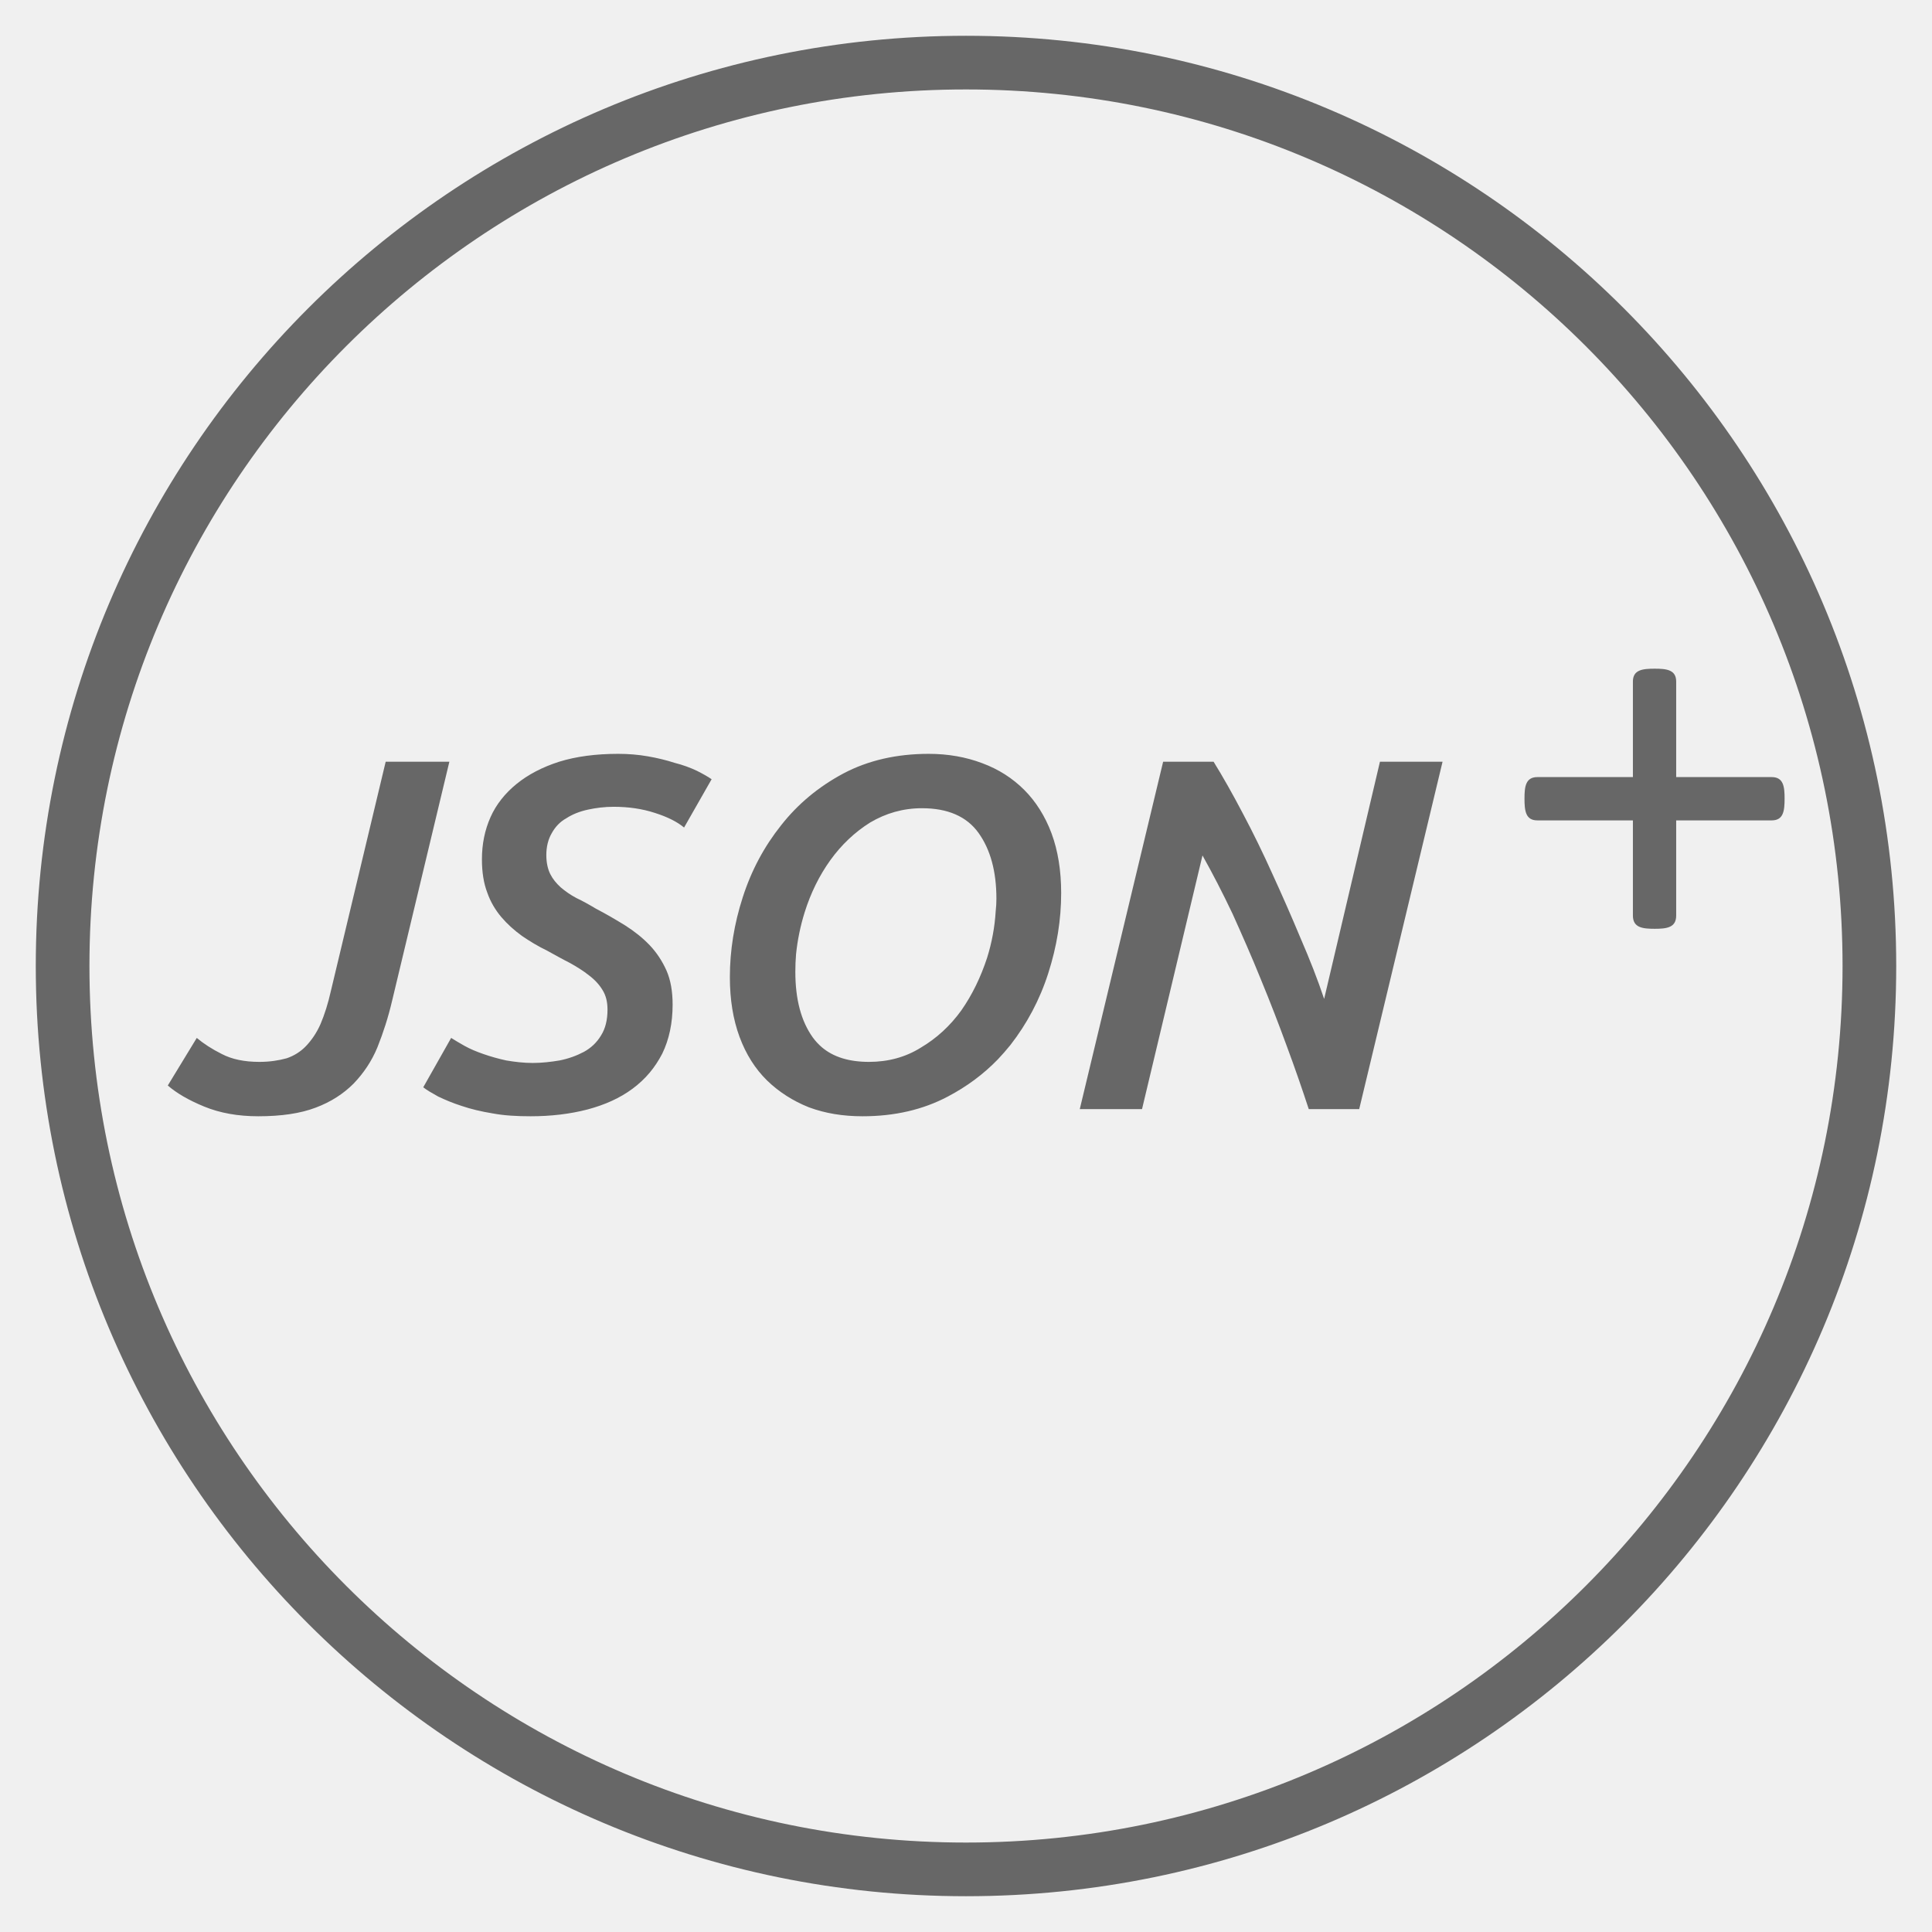
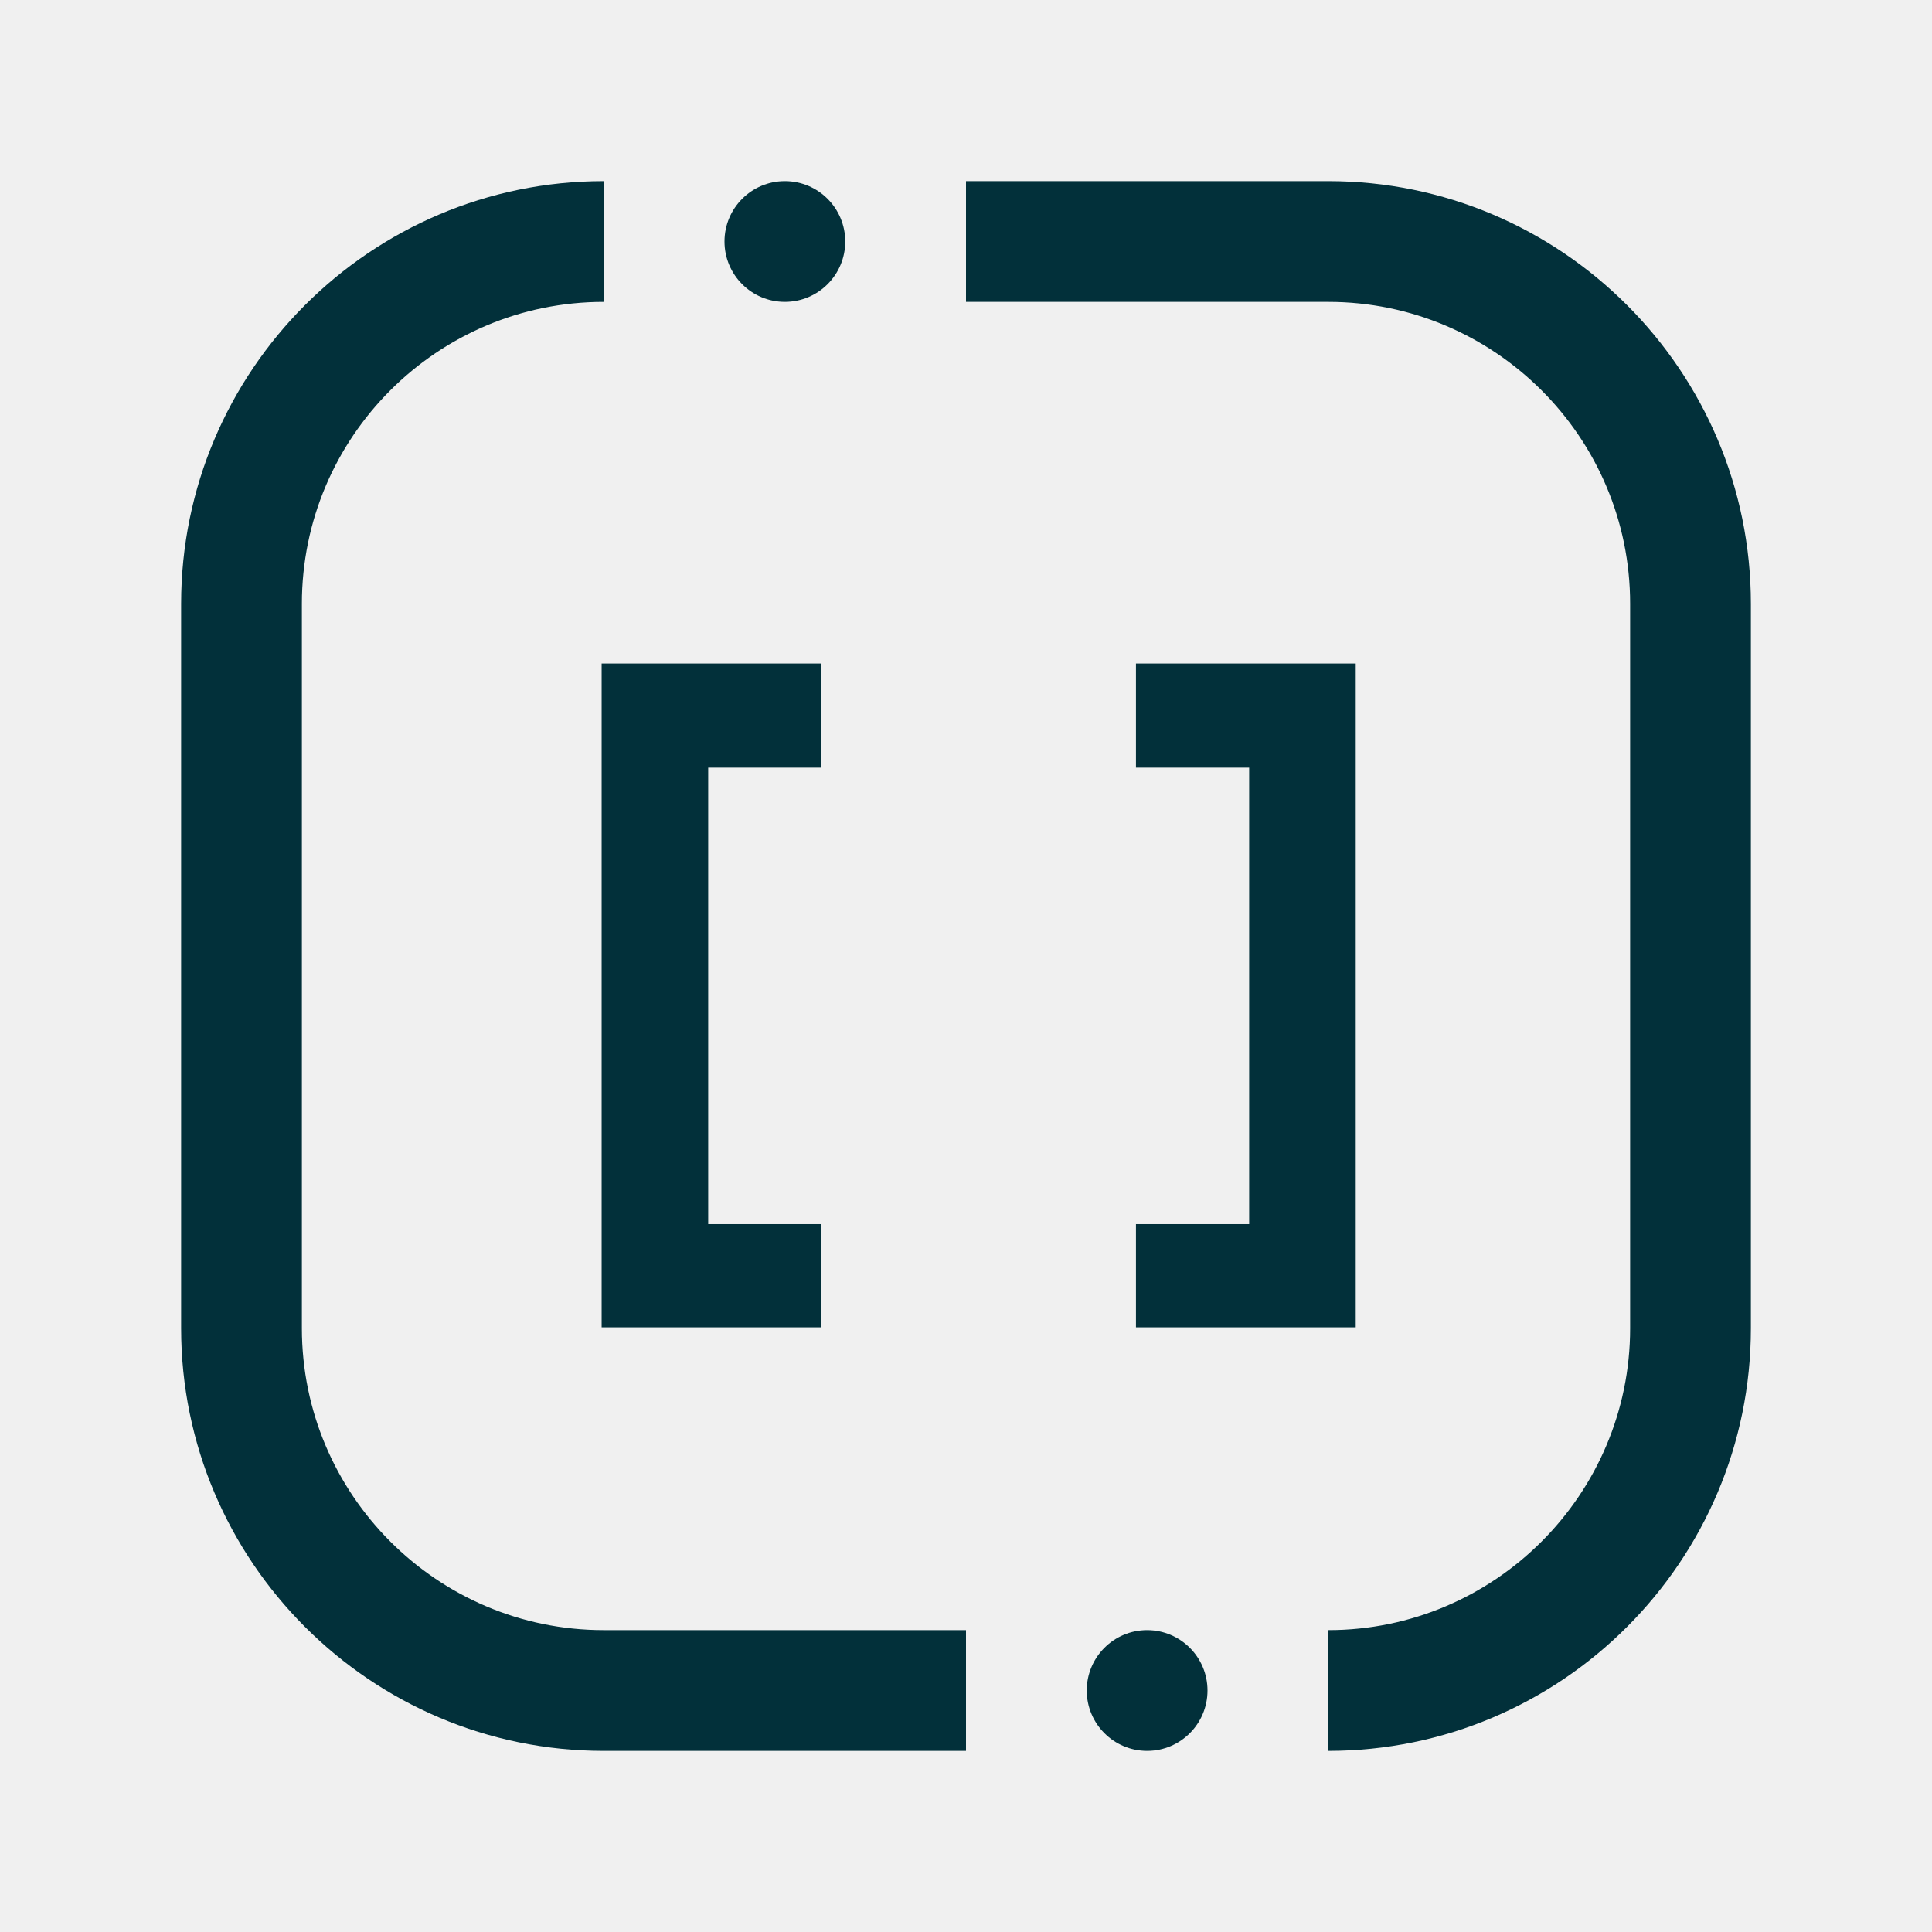
- <svg xmlns="http://www.w3.org/2000/svg" width="54" height="54" viewBox="0 0 54 54" fill="none">
+ <svg xmlns="http://www.w3.org/2000/svg" width="64" height="64" viewBox="0 0 64 64" fill="none">
  <defs>
-     <clipPath id="clip2_6">
-       <rect id="pluginIcon" width="54" height="54" fill="white" fill-opacity="0" />
+     <clipPath id="clip5_16">
+       <rect id="pluginIcon" width="64" height="64" fill="white" fill-opacity="0" />
    </clipPath>
  </defs>
-   <rect id="pluginIcon" width="54" height="54" fill="#FFFFFF" fill-opacity="0" />
-   <g clip-path="url(#clip2_6)">
-     <path id="JSON" d="M15.64 29.64C15.4 29.68 15.15 29.71 14.89 29.71C14.63 29.71 14.39 29.68 14.15 29.64C13.92 29.59 13.71 29.53 13.51 29.46C13.31 29.39 13.14 29.32 12.98 29.23Q12.75 29.1 12.61 29.01L11.83 30.39C11.93 30.47 12.07 30.55 12.25 30.65C12.44 30.74 12.65 30.83 12.9 30.91Q13.28 31.04 13.77 31.12C14.09 31.18 14.44 31.2 14.83 31.2Q15.69 31.2 16.42 31.01C16.91 30.88 17.33 30.69 17.68 30.43Q17.95 30.23 18.16 29.98Q18.36 29.74 18.51 29.45C18.7 29.06 18.8 28.6 18.8 28.08Q18.8 27.52 18.63 27.13C18.51 26.86 18.35 26.62 18.16 26.42C17.96 26.21 17.73 26.03 17.48 25.87C17.22 25.71 16.95 25.55 16.66 25.4C16.46 25.28 16.28 25.18 16.11 25.1C15.94 25.01 15.8 24.91 15.67 24.8C15.55 24.69 15.45 24.57 15.38 24.43C15.31 24.29 15.27 24.11 15.27 23.9Q15.27 23.55 15.42 23.29C15.52 23.11 15.65 22.97 15.83 22.87C16 22.76 16.2 22.68 16.43 22.63C16.66 22.58 16.9 22.55 17.15 22.55Q17.78 22.55 18.3 22.72C18.65 22.83 18.93 22.97 19.12 23.13L19.89 21.78C19.79 21.71 19.65 21.63 19.47 21.54C19.3 21.46 19.09 21.38 18.85 21.32Q18.51 21.21 18.11 21.14Q17.71 21.07 17.28 21.07Q16.34 21.07 15.63 21.29C15.16 21.44 14.76 21.65 14.44 21.91C14.12 22.17 13.87 22.48 13.71 22.84C13.55 23.2 13.47 23.59 13.47 24.02Q13.47 24.56 13.62 24.95C13.71 25.21 13.85 25.44 14.01 25.63C14.18 25.83 14.37 26 14.59 26.16C14.81 26.31 15.04 26.45 15.29 26.57C15.51 26.69 15.72 26.81 15.92 26.91C16.12 27.02 16.31 27.14 16.46 27.26C16.62 27.38 16.75 27.52 16.84 27.67C16.94 27.83 16.98 28.01 16.98 28.22C16.98 28.51 16.92 28.75 16.8 28.94C16.68 29.14 16.52 29.29 16.32 29.4C16.11 29.51 15.89 29.59 15.64 29.64ZM22.61 30.95C23.07 31.12 23.56 31.2 24.11 31.2Q25.45 31.2 26.49 30.65Q27.29 30.23 27.89 29.61Q28.07 29.42 28.24 29.21C28.7 28.62 29.06 27.95 29.3 27.2C29.54 26.45 29.66 25.71 29.66 24.96Q29.66 24.02 29.39 23.29C29.21 22.81 28.95 22.4 28.63 22.08C28.3 21.75 27.91 21.5 27.45 21.33C27 21.16 26.5 21.07 25.96 21.07Q24.61 21.07 23.57 21.62C22.88 21.99 22.3 22.47 21.83 23.07C21.36 23.66 21 24.33 20.76 25.08C20.52 25.82 20.4 26.57 20.4 27.31C20.4 27.94 20.49 28.49 20.67 28.98Q20.94 29.71 21.44 30.2C21.77 30.52 22.16 30.77 22.61 30.95ZM10.55 29.27C10.71 28.87 10.85 28.44 10.96 27.97L12.56 21.29L10.78 21.29L9.25 27.69C9.17 28.05 9.07 28.36 8.96 28.62C8.85 28.87 8.71 29.07 8.56 29.23C8.41 29.39 8.22 29.51 8.01 29.58C7.79 29.64 7.54 29.68 7.25 29.68Q6.62 29.68 6.2 29.46C5.92 29.32 5.69 29.17 5.5 29.01L4.69 30.34C4.93 30.55 5.27 30.75 5.71 30.93C6.15 31.11 6.65 31.2 7.22 31.2Q8.19 31.2 8.82 30.96C9.25 30.8 9.6 30.57 9.88 30.29C10.16 30 10.39 29.66 10.55 29.27ZM35.97 29.25C36.2 29.87 36.4 30.45 36.58 31L37.99 31L40.32 21.29L38.57 21.29L37.01 27.92C36.83 27.38 36.61 26.82 36.35 26.22C36.1 25.62 35.84 25.03 35.57 24.44Q35.17 23.55 34.74 22.74Q34.31 21.92 33.92 21.29L32.51 21.29L30.18 31L31.92 31L33.61 23.91C33.89 24.41 34.17 24.95 34.45 25.54C34.72 26.14 34.99 26.75 35.24 27.37C35.5 28 35.74 28.62 35.97 29.25ZM24.32 22.99C24.76 22.73 25.24 22.59 25.77 22.59C26.49 22.59 27.02 22.82 27.35 23.28C27.68 23.74 27.85 24.35 27.85 25.12Q27.85 25.29 27.83 25.47Q27.79 26.13 27.59 26.77C27.41 27.32 27.17 27.81 26.87 28.24C26.56 28.67 26.18 29.02 25.74 29.28C25.31 29.55 24.82 29.68 24.29 29.68Q23.45 29.68 22.97 29.27Q22.83 29.15 22.72 29C22.39 28.54 22.23 27.93 22.23 27.16Q22.23 26.91 22.25 26.67Q22.31 26.08 22.49 25.5C22.66 24.96 22.9 24.47 23.21 24.04C23.52 23.61 23.89 23.26 24.32 22.99Z" fill="#676767" fill-opacity="1" fill-rule="evenodd" />
-     <path id="path" d="M49.88 22.32C49.88 22.66 49.85 22.93 49.52 22.93L46.85 22.93L46.85 25.59C46.85 25.93 46.58 25.96 46.25 25.96C45.91 25.96 45.64 25.93 45.64 25.59L45.64 22.93L42.97 22.93C42.64 22.93 42.61 22.66 42.61 22.32C42.61 21.99 42.64 21.72 42.97 21.72L45.64 21.72L45.64 19.05C45.64 18.72 45.91 18.69 46.25 18.69C46.58 18.69 46.85 18.72 46.85 19.05L46.85 21.72L49.52 21.72C49.85 21.72 49.88 21.99 49.88 22.32Z" fill="#676767" fill-opacity="1" fill-rule="nonzero" />
-     <circle id="椭圆 1" cx="27" cy="27" r="26" fill="#C4C4C4" fill-opacity="0" />
-     <circle id="椭圆 1" cx="27" cy="27" r="25.25" stroke="#676767" stroke-opacity="1" stroke-width="1.5" />
+   <g clip-path="url(#clip5_16)">
+     <circle id="circle" cx="38" cy="56" r="2" fill="#02303A" fill-opacity="1" />
+     <path id="path" d="M44 58L44 54C49.51 54 54 49.51 54 44L54 20C54 14.48 49.51 10 44 10L32 10L32 6L44 6C51.72 6 58 12.28 58 20L58 44C58 51.72 51.72 58 44 58Z" fill="#02303A" fill-opacity="1" fill-rule="nonzero" />
+     <circle id="circle" cx="26" cy="8" r="2" fill="#02303A" fill-opacity="1" />
+     <path id="path" d="M32 58L20 58C12.28 58 6 51.72 6 44L6 20C6 12.28 12.28 6 20 6L20 10C14.48 10 10 14.48 10 20L10 44C10 49.51 14.48 54 20 54L32 54L32 58Z" fill="#02303A" fill-opacity="1" fill-rule="nonzero" />
+     <path id="[" d="M27.21 21.98L19.93 21.98L19.93 43.97L27.21 43.97L27.21 40.55L23.46 40.55L23.46 25.43L27.21 25.43L27.21 21.98Z" fill="#02303A" fill-opacity="1" fill-rule="evenodd" />
+     <path id="]" d="M37.63 43.97L44.91 43.97L44.91 21.98L37.63 21.98L37.63 25.43L41.38 25.43L41.38 40.55L37.63 40.55L37.63 43.97Z" fill="#02303A" fill-opacity="1" fill-rule="evenodd" />
  </g>
</svg>
